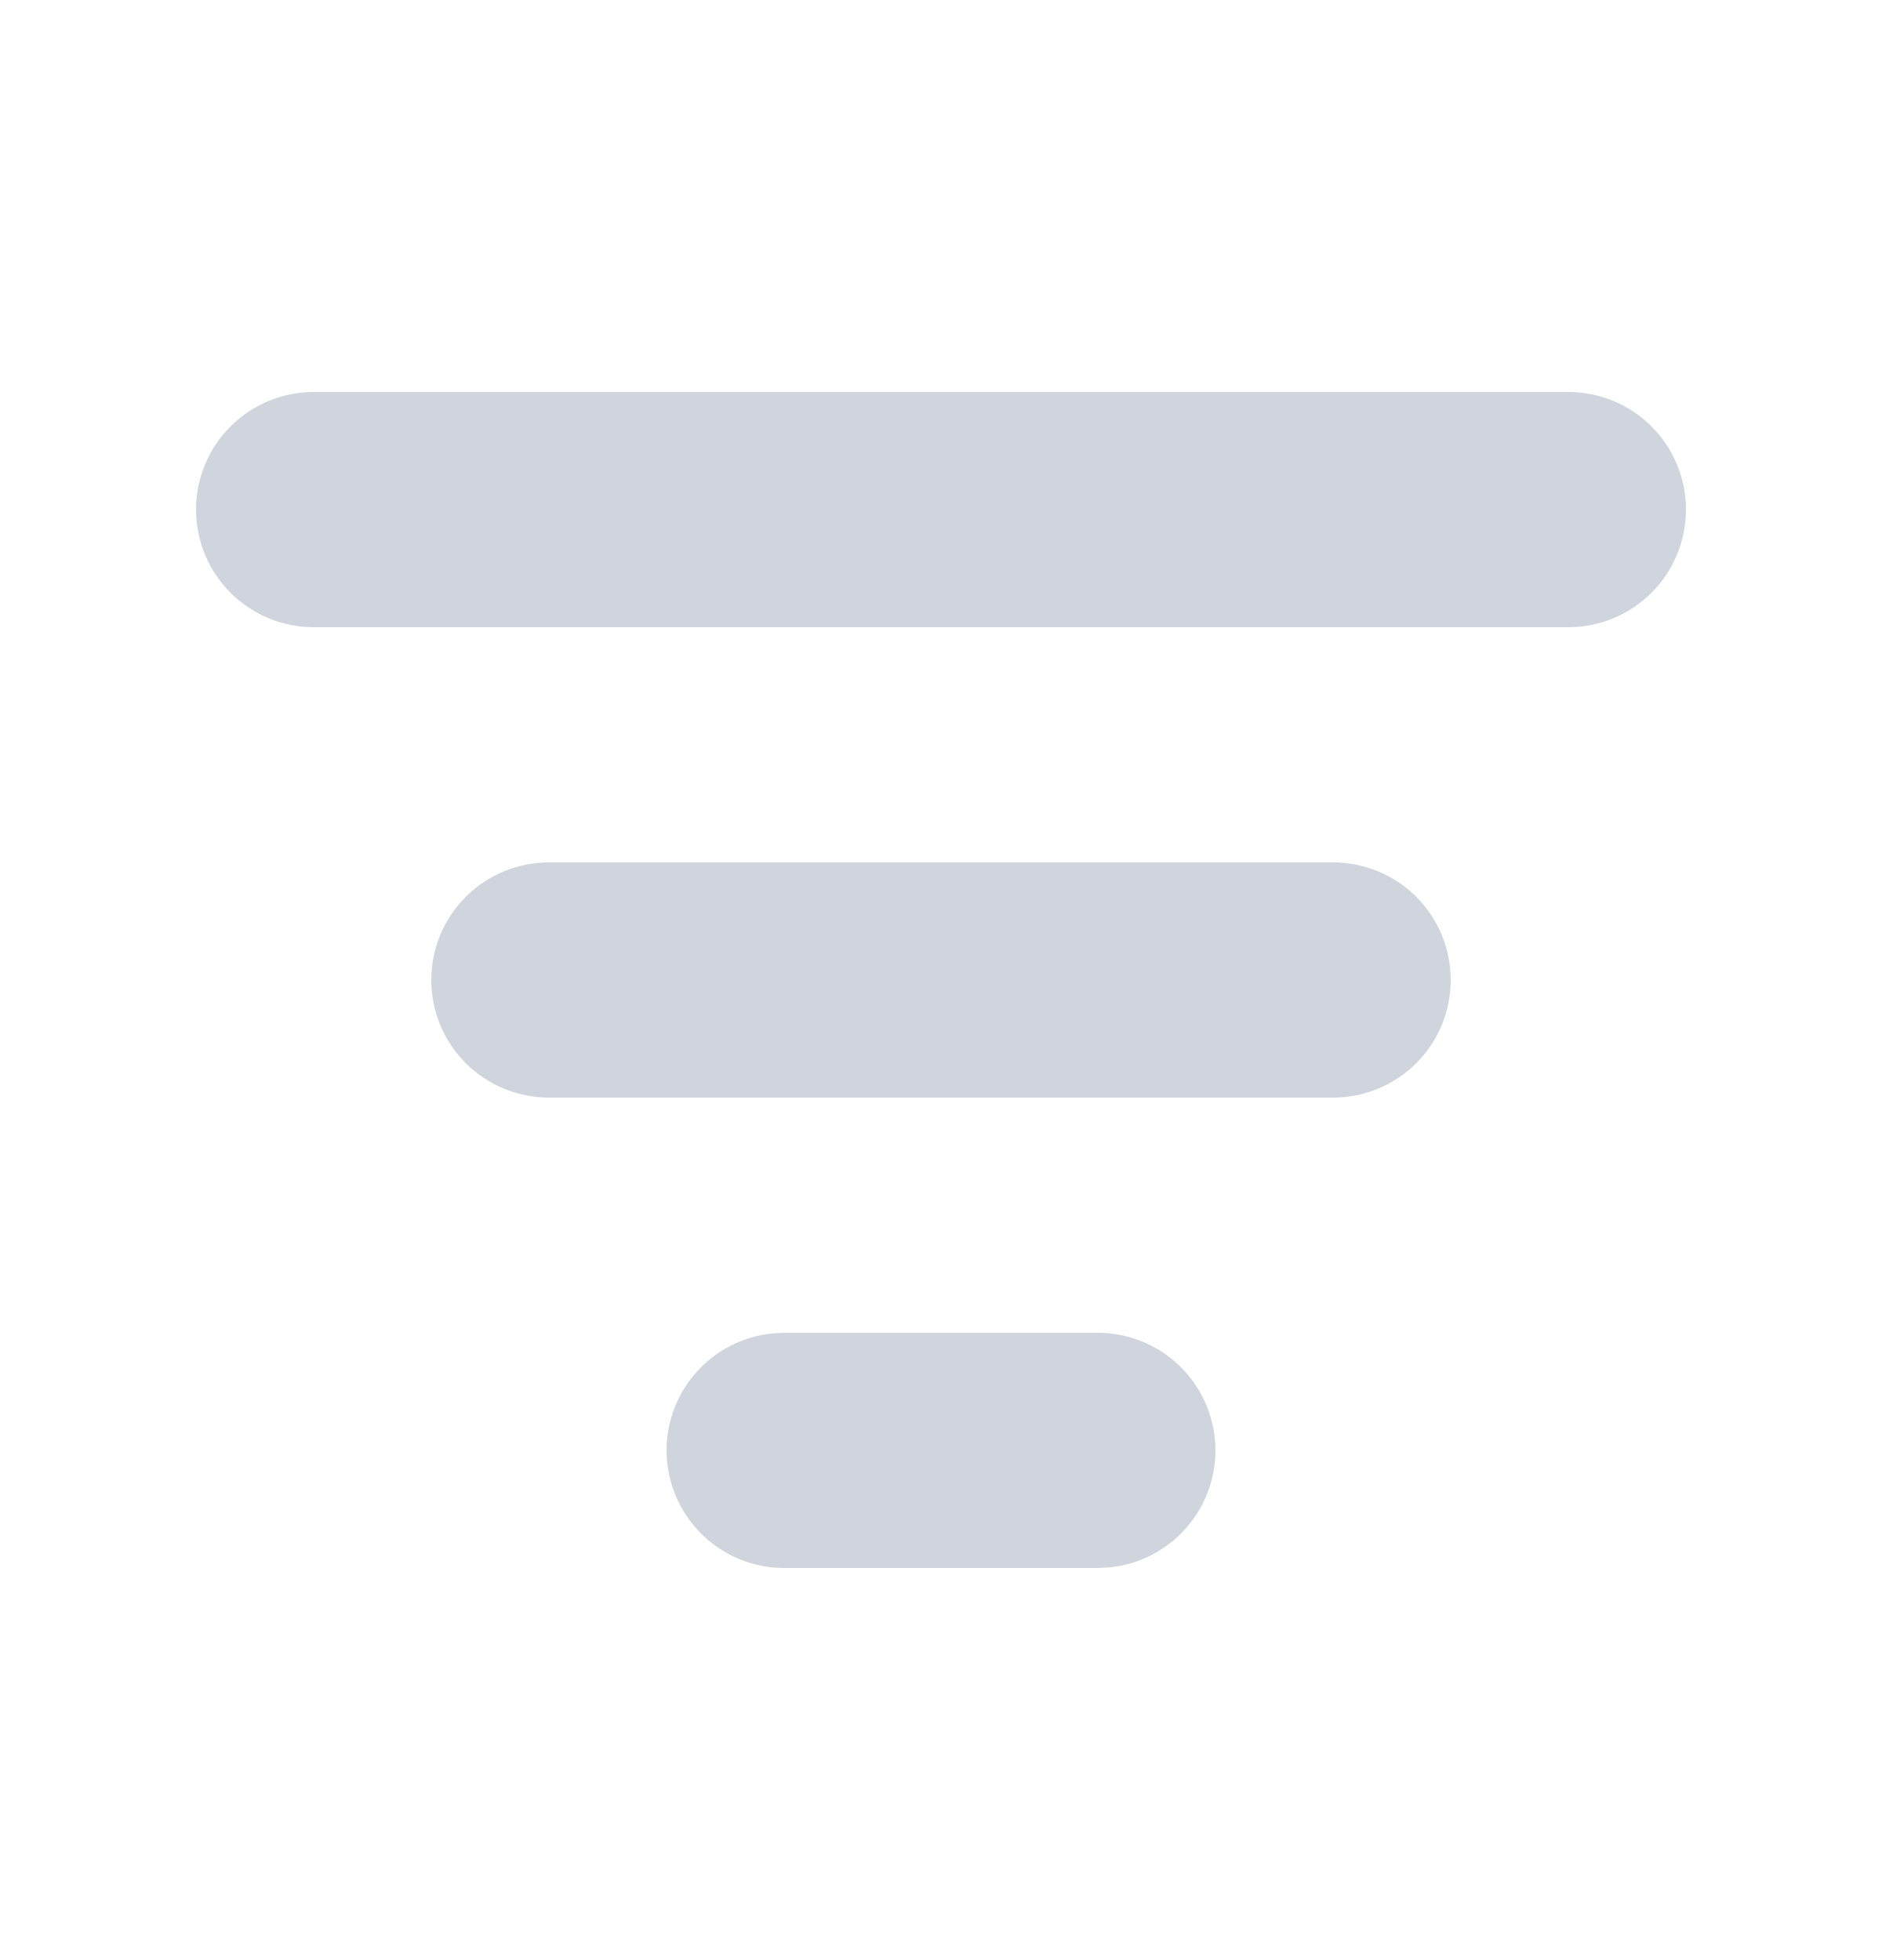
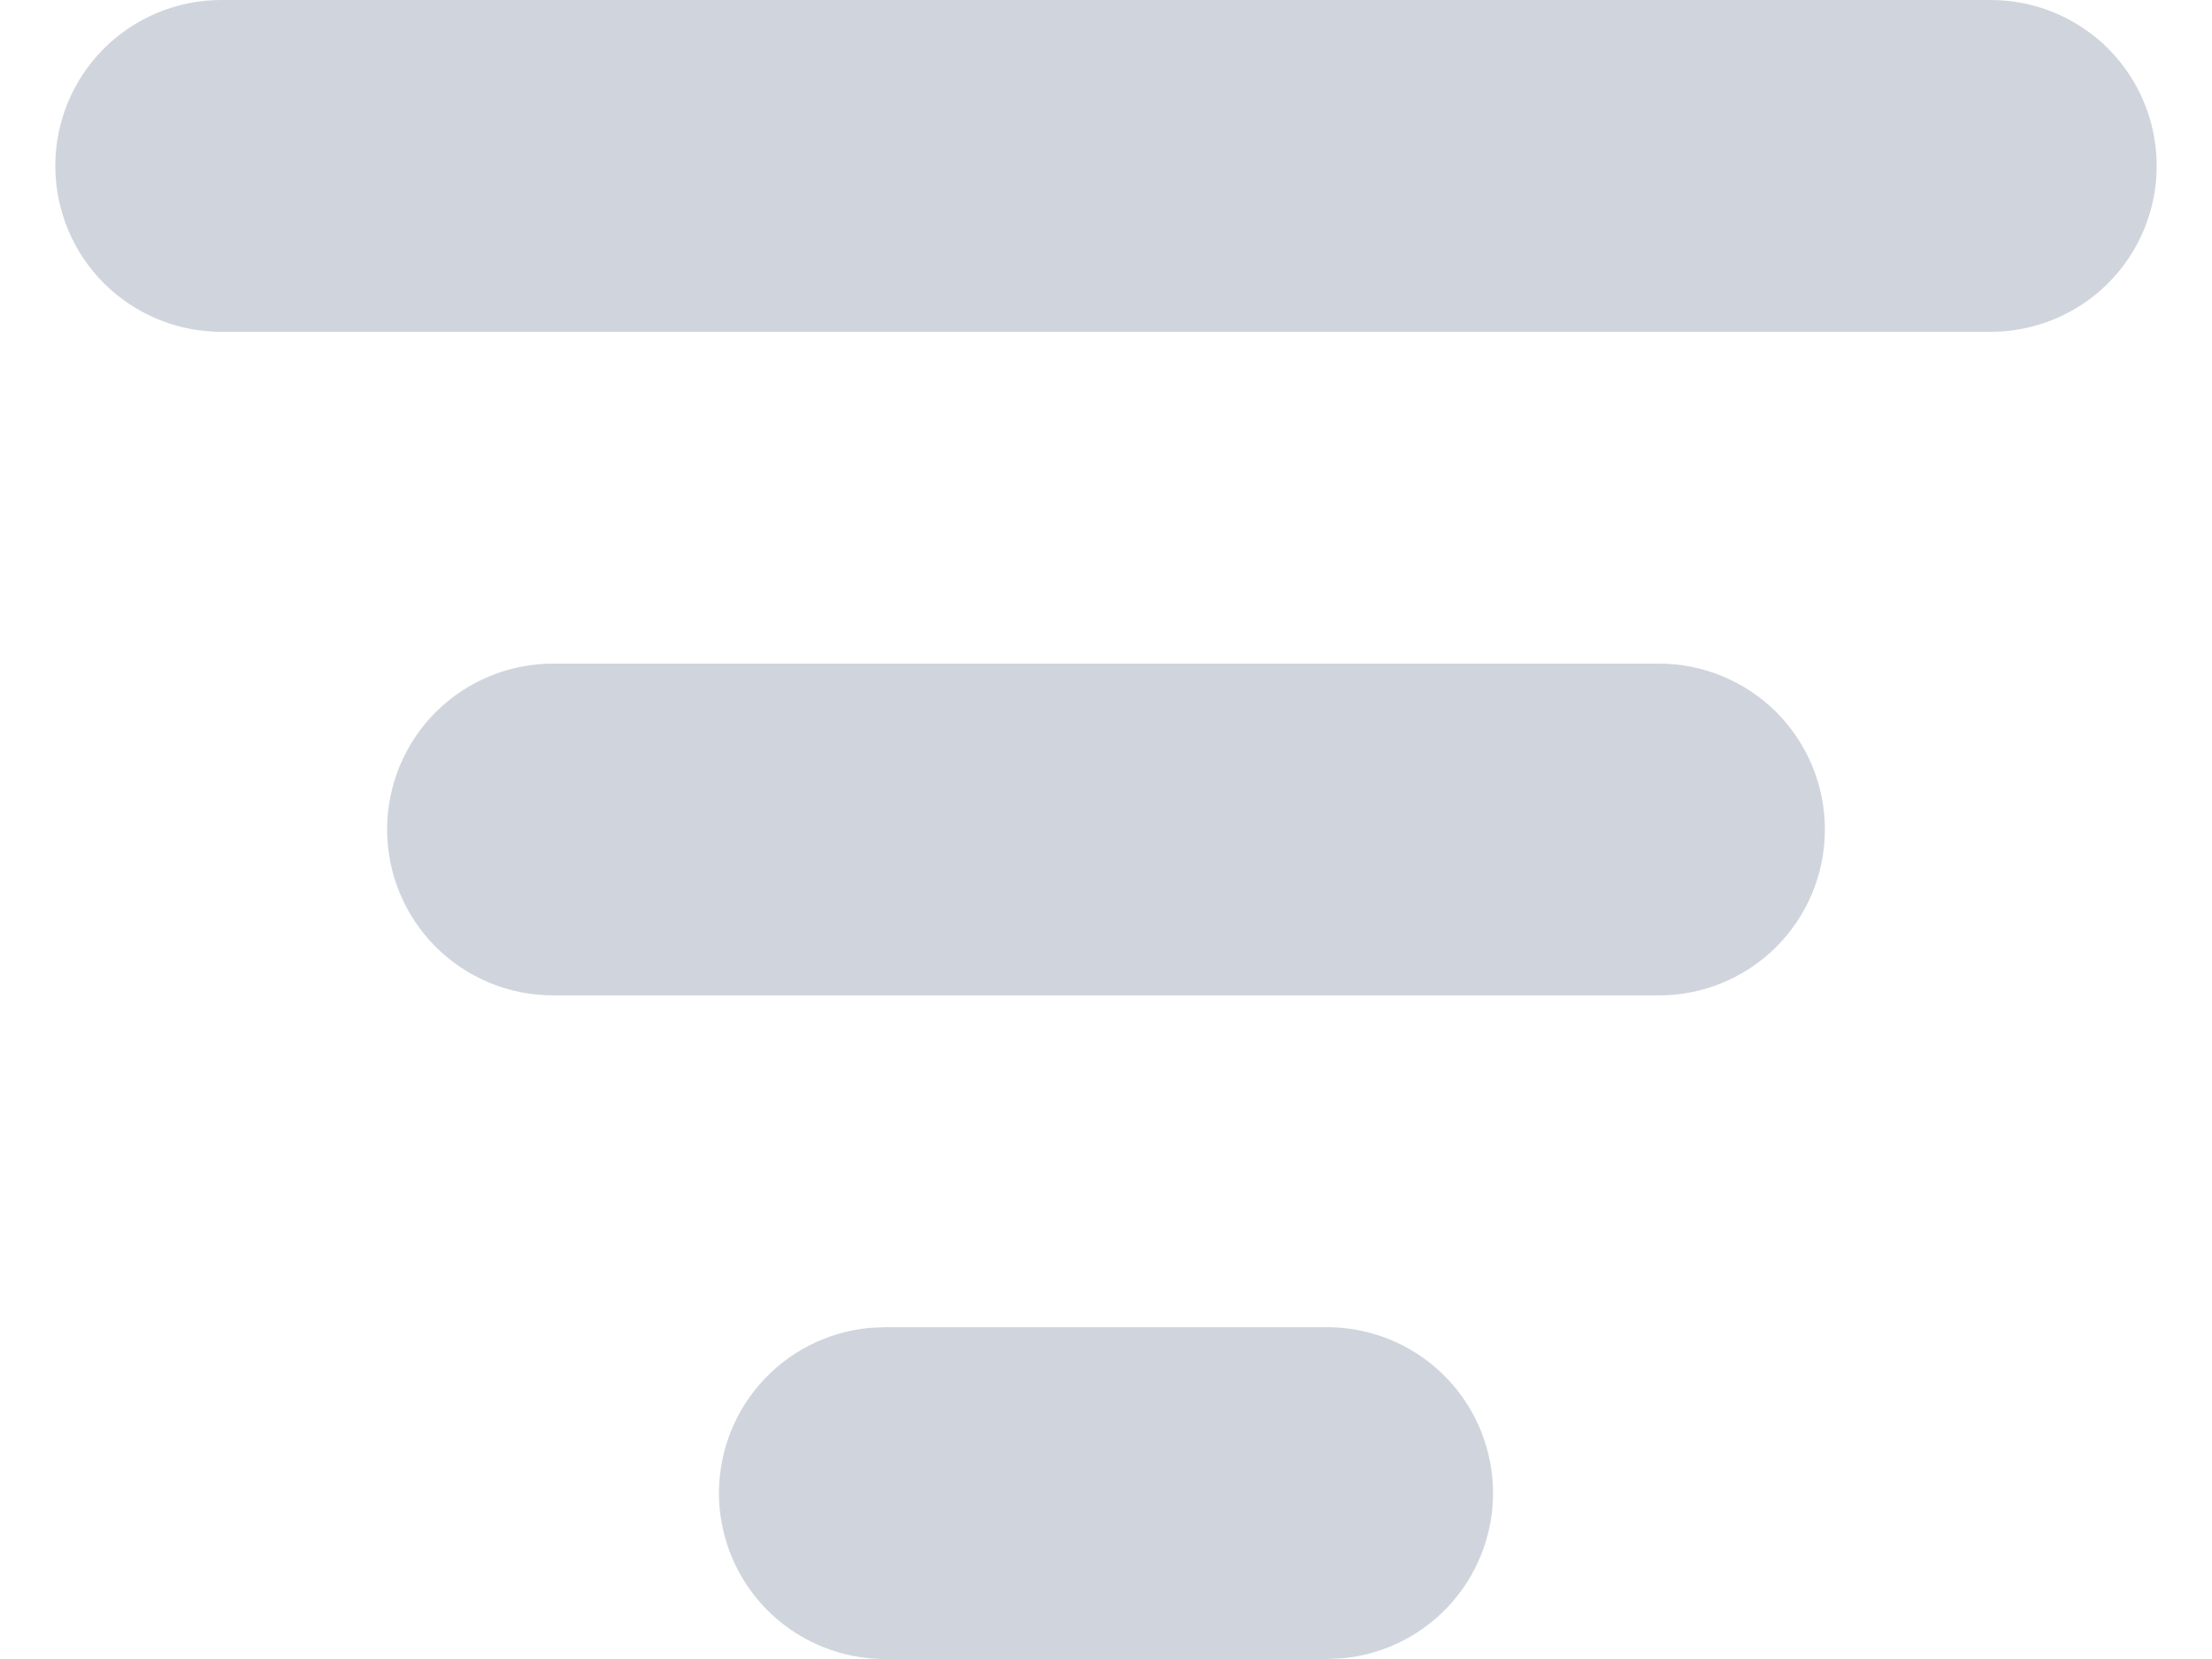
- <svg xmlns="http://www.w3.org/2000/svg" width="24" height="25" viewBox="0 0 24 25" fill="none">
-   <path d="M14 17C14.385 17 14.756 17.149 15.034 17.414C15.313 17.68 15.479 18.043 15.498 18.428C15.516 18.813 15.386 19.19 15.134 19.481C14.882 19.773 14.527 19.956 14.144 19.993L14 20H10C9.615 20 9.244 19.851 8.966 19.586C8.687 19.32 8.521 18.957 8.502 18.572C8.484 18.187 8.614 17.81 8.866 17.519C9.118 17.227 9.473 17.044 9.856 17.007L10 17H14ZM17 11C17.398 11 17.779 11.158 18.061 11.439C18.342 11.721 18.5 12.102 18.5 12.5C18.5 12.898 18.342 13.279 18.061 13.561C17.779 13.842 17.398 14 17 14H7C6.602 14 6.221 13.842 5.939 13.561C5.658 13.279 5.5 12.898 5.5 12.5C5.5 12.102 5.658 11.721 5.939 11.439C6.221 11.158 6.602 11 7 11H17ZM20 5C20.398 5 20.779 5.158 21.061 5.439C21.342 5.721 21.5 6.102 21.5 6.5C21.5 6.898 21.342 7.279 21.061 7.561C20.779 7.842 20.398 8 20 8H4C3.602 8 3.221 7.842 2.939 7.561C2.658 7.279 2.5 6.898 2.5 6.5C2.5 6.102 2.658 5.721 2.939 5.439C3.221 5.158 3.602 5 4 5H20Z" fill="#D0D5DD" />
+ <svg xmlns="http://www.w3.org/2000/svg" width="20" height="15" viewBox="0 0 20 15" fill="none">
+   <path d="M12 12C12.385 12 12.756 12.149 13.034 12.414C13.313 12.68 13.479 13.043 13.498 13.428C13.516 13.813 13.386 14.19 13.134 14.481C12.882 14.773 12.527 14.956 12.144 14.993L12 15H8C7.615 15 7.244 14.851 6.966 14.586C6.687 14.32 6.521 13.957 6.502 13.572C6.484 13.187 6.614 12.81 6.866 12.519C7.118 12.227 7.473 12.044 7.856 12.007L8 12H12ZM15 6C15.398 6 15.779 6.158 16.061 6.439C16.342 6.721 16.5 7.102 16.5 7.5C16.5 7.898 16.342 8.279 16.061 8.561C15.779 8.842 15.398 9 15 9H5C4.602 9 4.221 8.842 3.939 8.561C3.658 8.279 3.5 7.898 3.5 7.5C3.5 7.102 3.658 6.721 3.939 6.439C4.221 6.158 4.602 6 5 6H15ZM18 0C18.398 0 18.779 0.158 19.061 0.439C19.342 0.721 19.5 1.102 19.5 1.5C19.5 1.898 19.342 2.279 19.061 2.561C18.779 2.842 18.398 3 18 3H2C1.602 3 1.221 2.842 0.939 2.561C0.658 2.279 0.5 1.898 0.5 1.5C0.5 1.102 0.658 0.721 0.939 0.439C1.221 0.158 1.602 0 2 0H18Z" fill="#D0D5DD" />
</svg>
